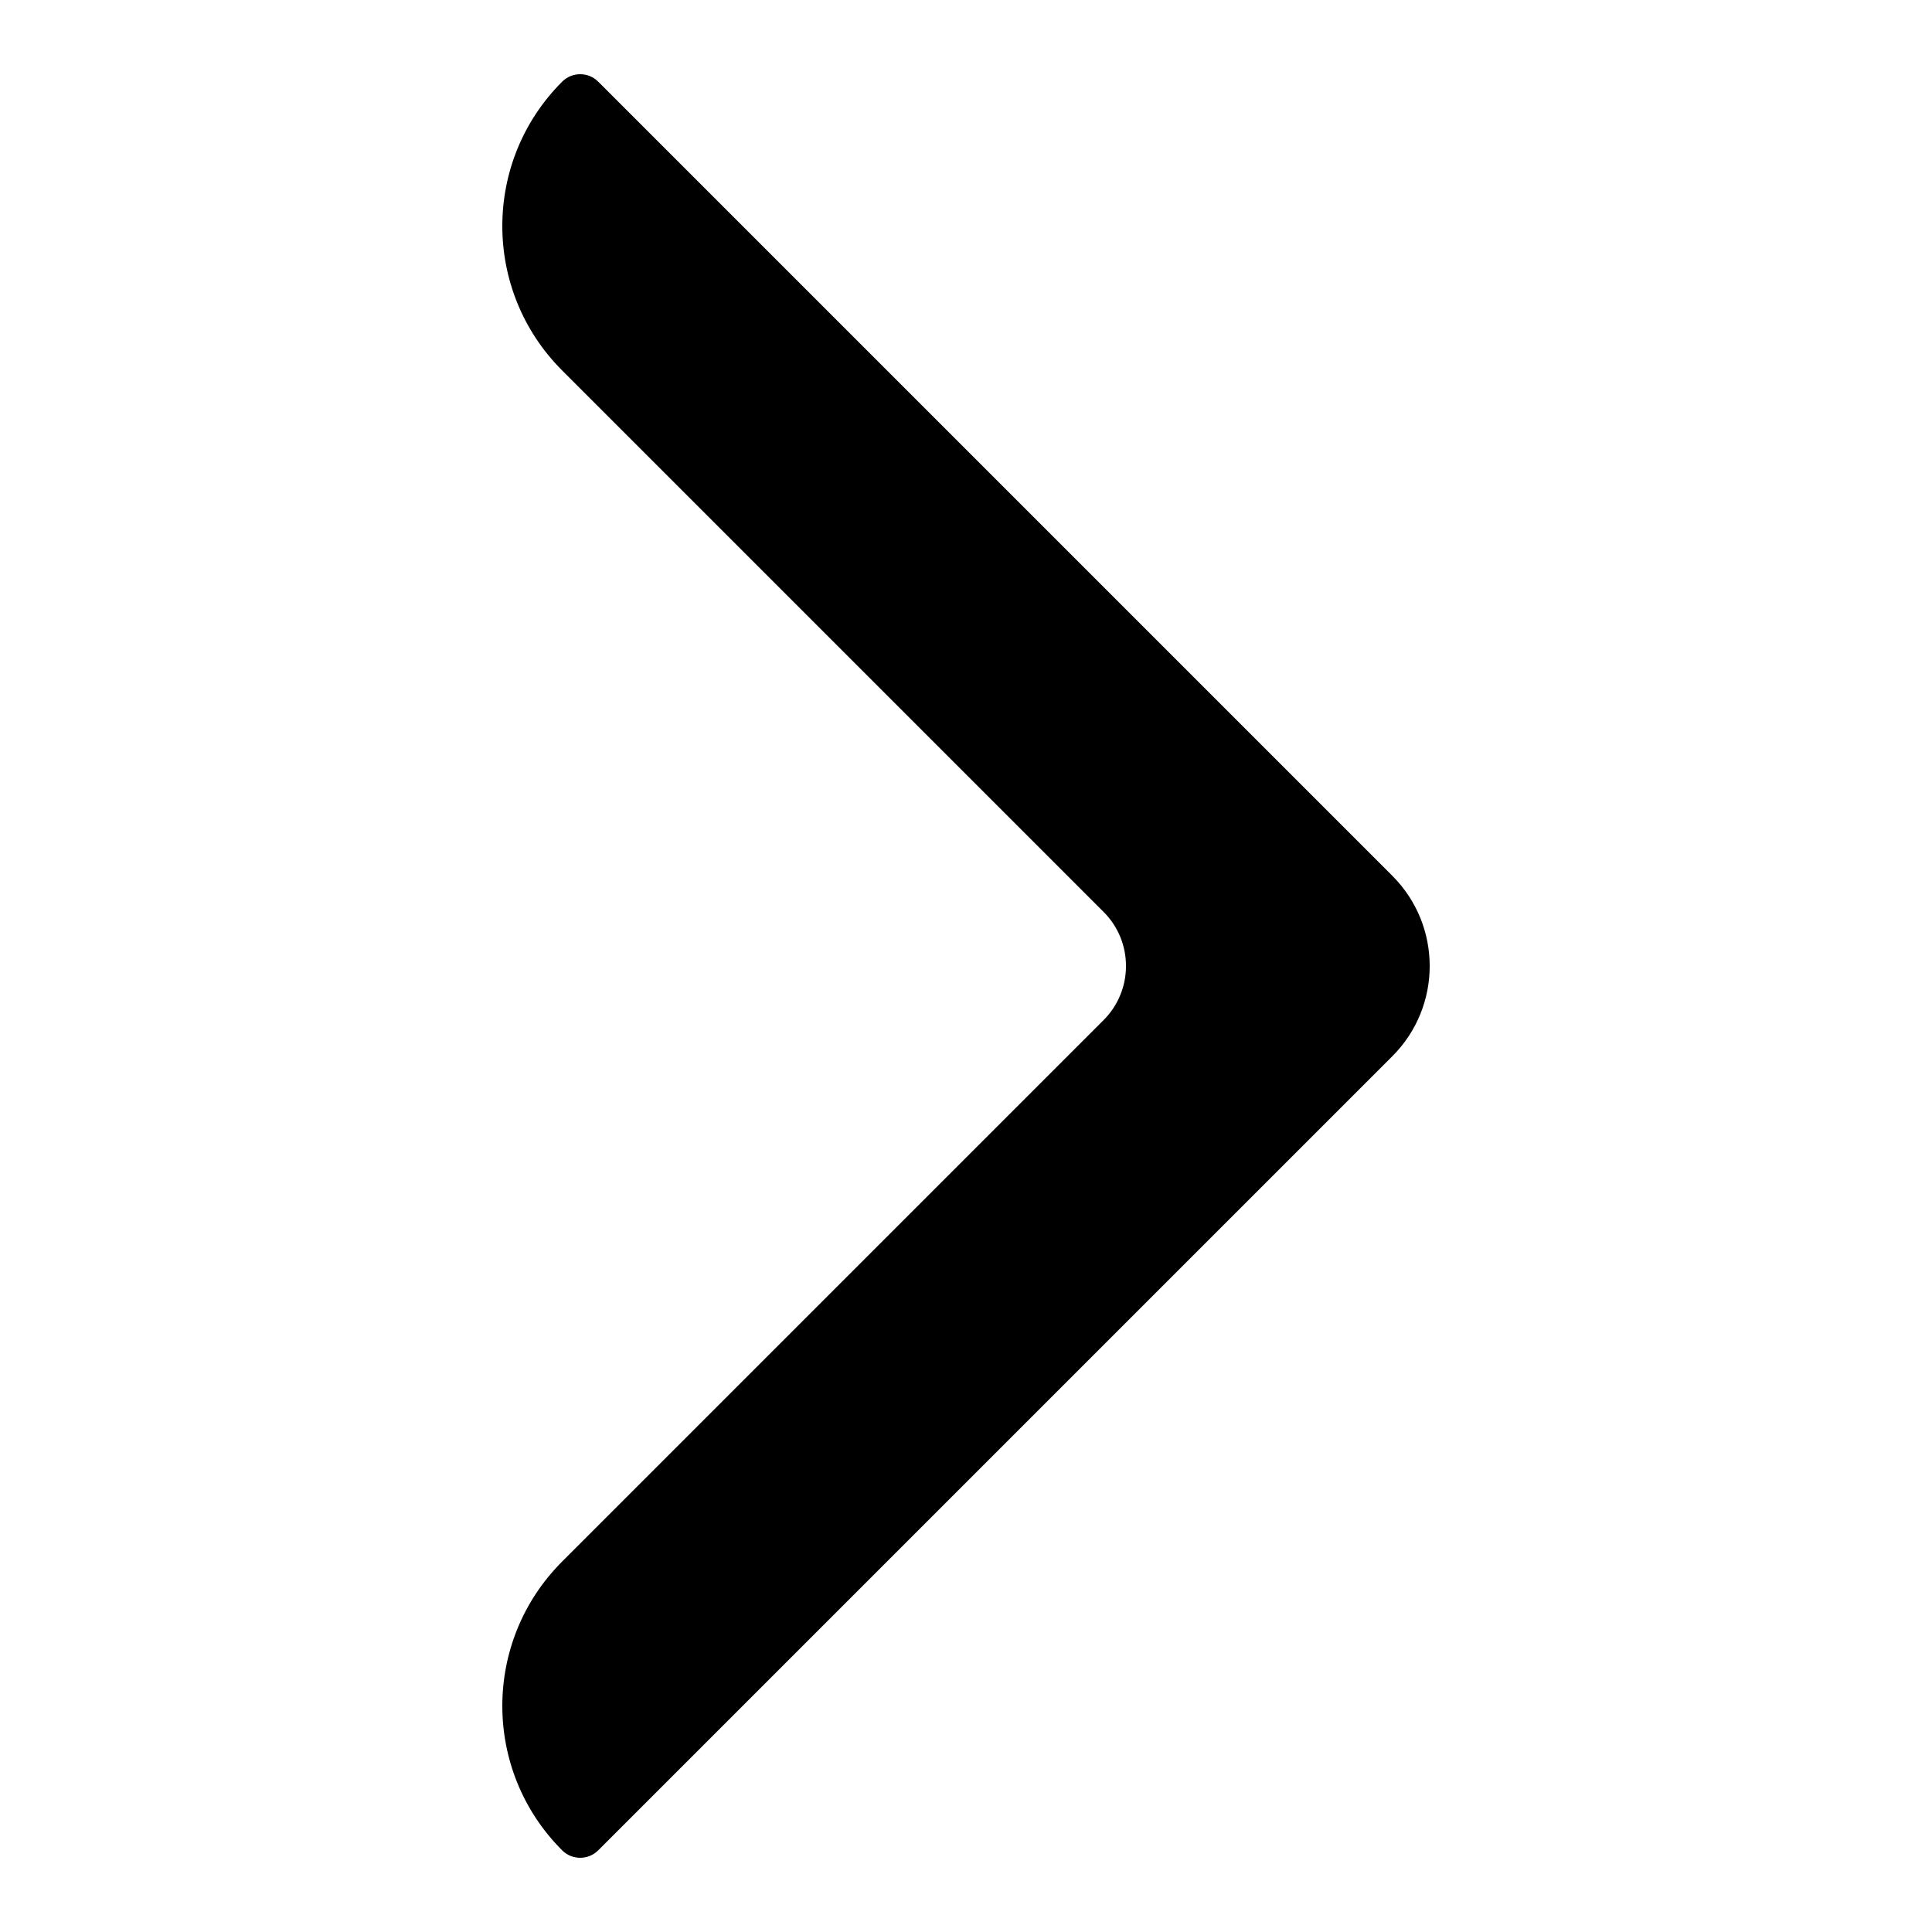
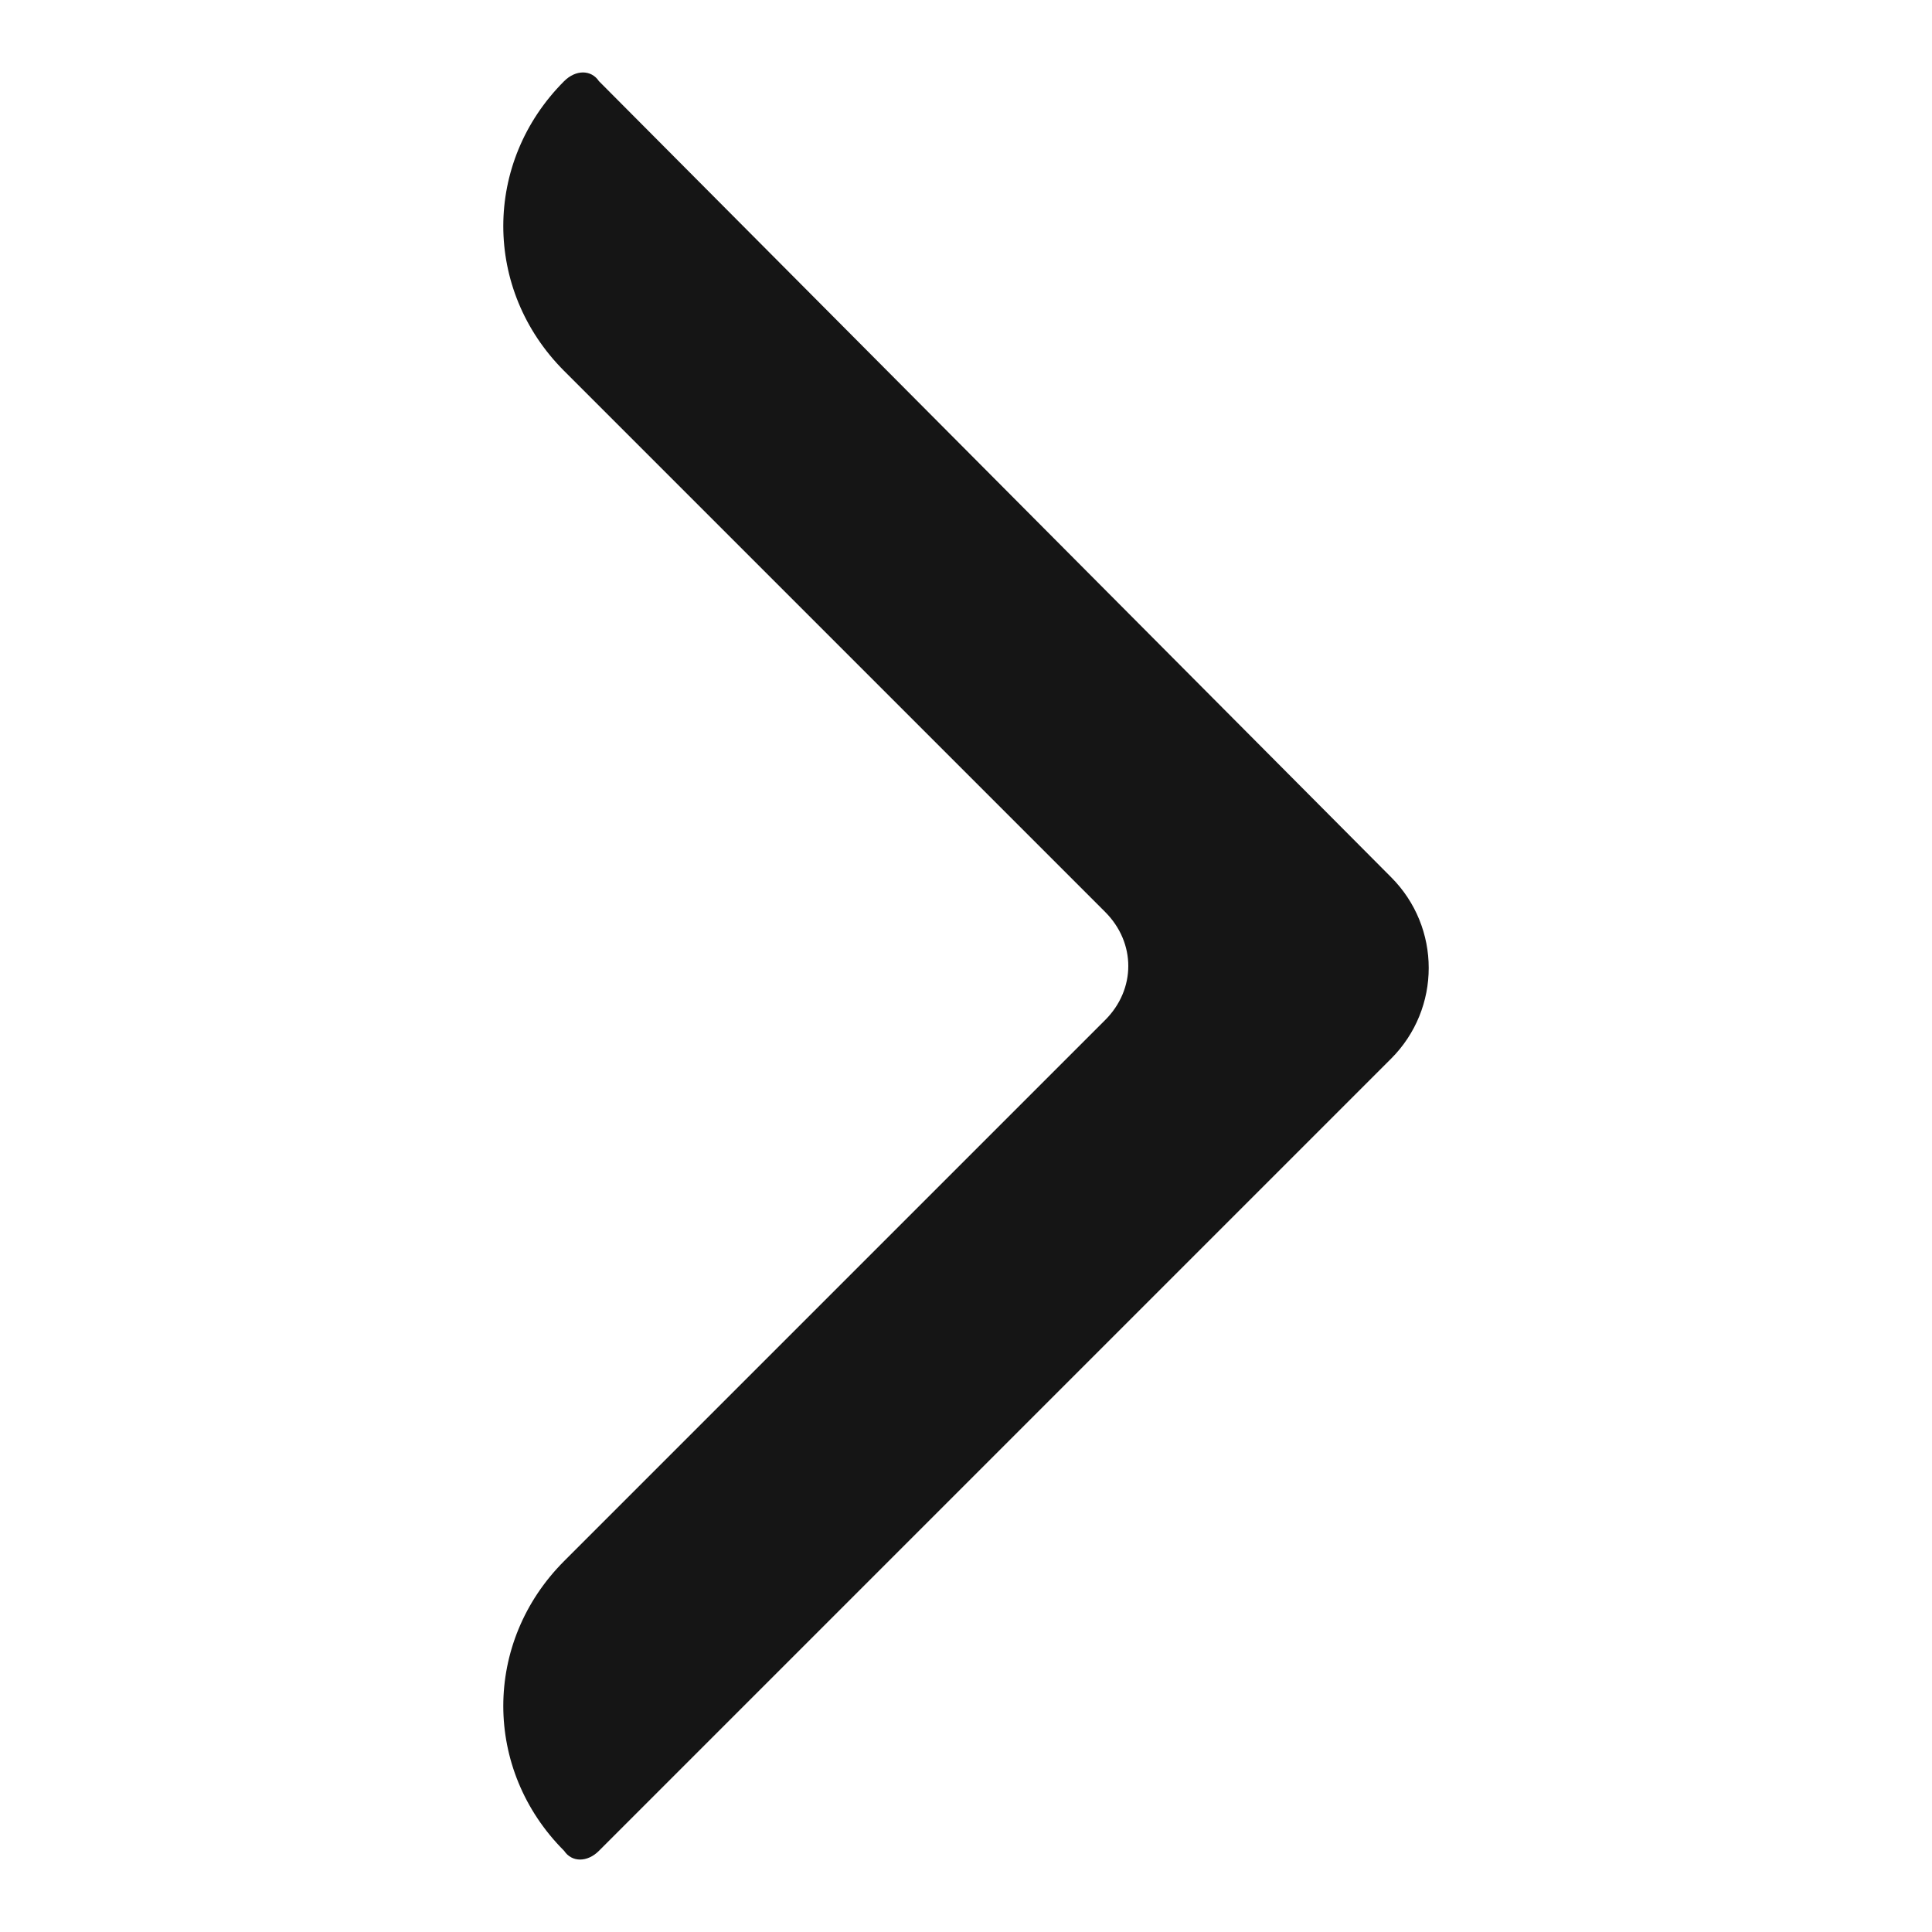
<svg xmlns="http://www.w3.org/2000/svg" version="1.1" id="Capa_1" x="0px" y="0px" viewBox="0 0 50 50" style="enable-background:new 0 0 50 50;" xml:space="preserve">
+   <style type="text/css">
+ 	.st0{fill:#151515;}
+ </style>
  <g>
-     <path d="M36.033,22.665c1.29,1.29,1.29,3.381,0,4.671L15.482,47.886c-0.258,0.258-0.676,0.258-0.934,0l0,0   c-2.064-2.064-2.064-5.409,0-7.473L28.56,26.401c0.774-0.774,0.774-2.029,0-2.802L14.548,9.587c-2.064-2.064-2.064-5.409,0-7.473   l0,0c0.258-0.258,0.676-0.258,0.934,0L36.033,22.665z" />
+     <path class="st0" d="M36,22.7c1.3,1.3,1.3,3.4,0,4.7L15.5,47.9c-0.3,0.3-0.7,0.3-0.9,0l0,0c-2.1-2.1-2.1-5.4,0-7.5l14-14   c0.8-0.8,0.8-2,0-2.8l-14-14c-2.1-2.1-2.1-5.4,0-7.5l0,0c0.3-0.3,0.7-0.3,0.9,0L36,22.7z" />
  </g>
</svg>
